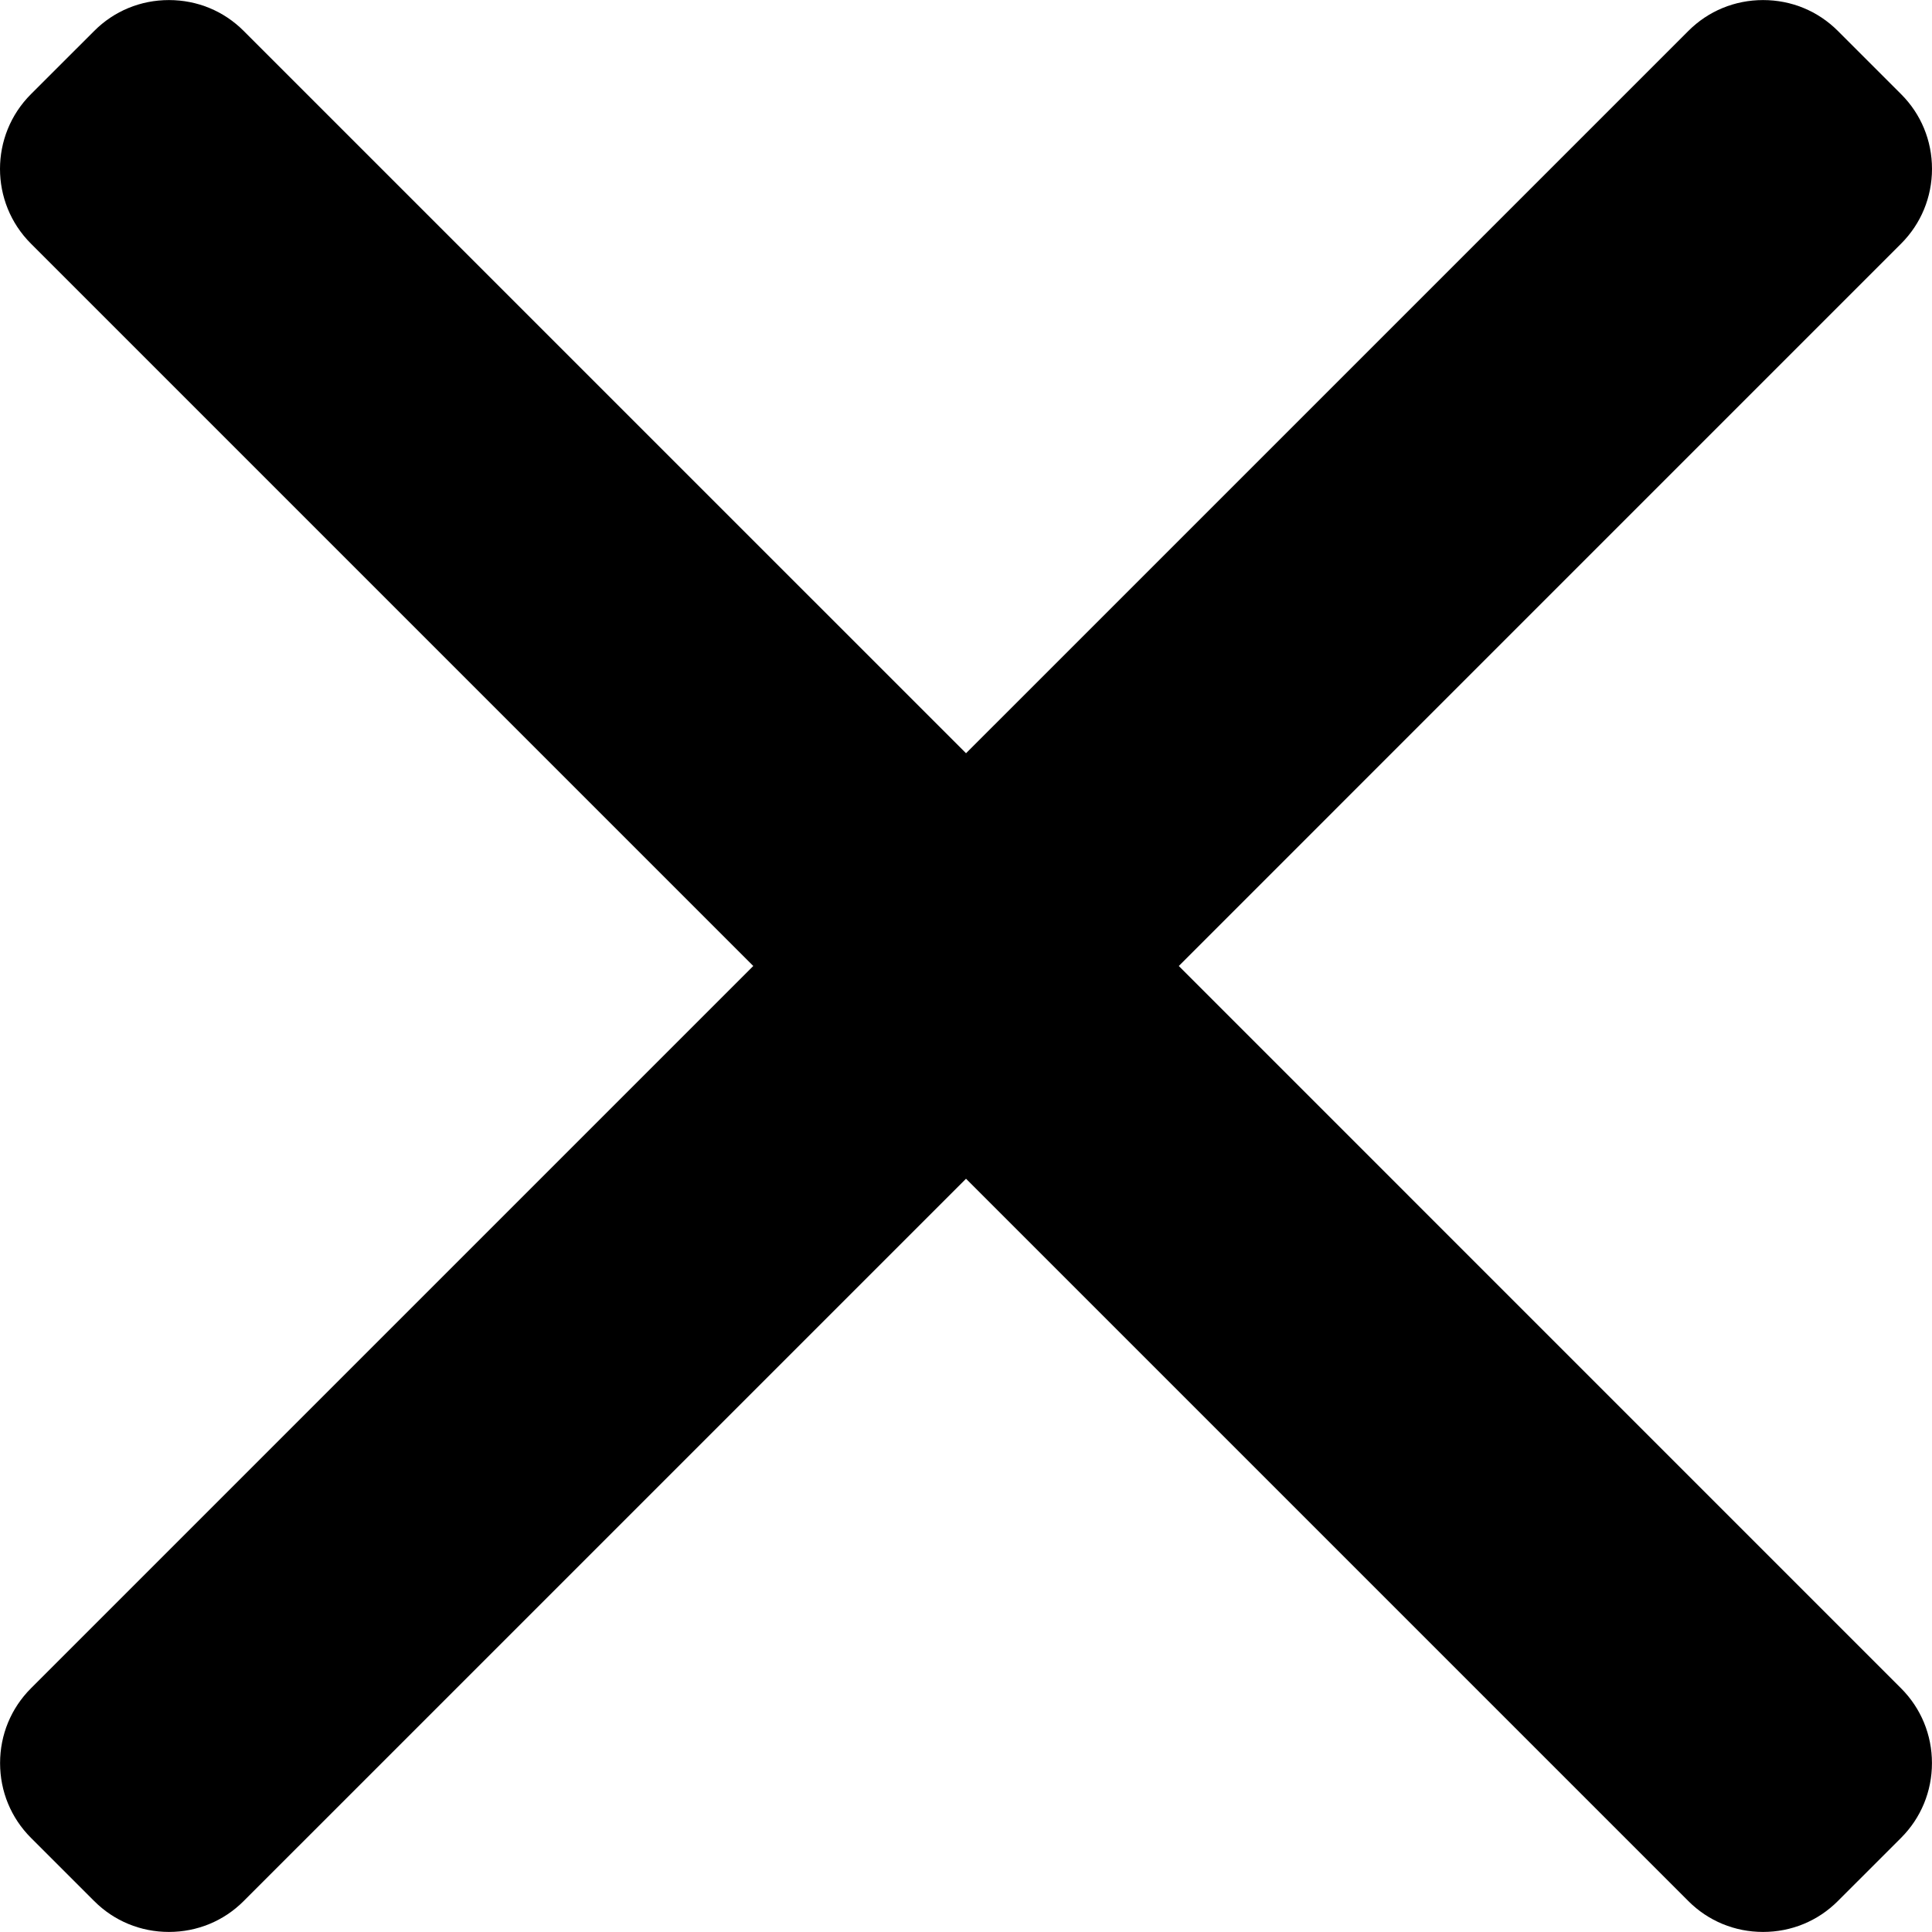
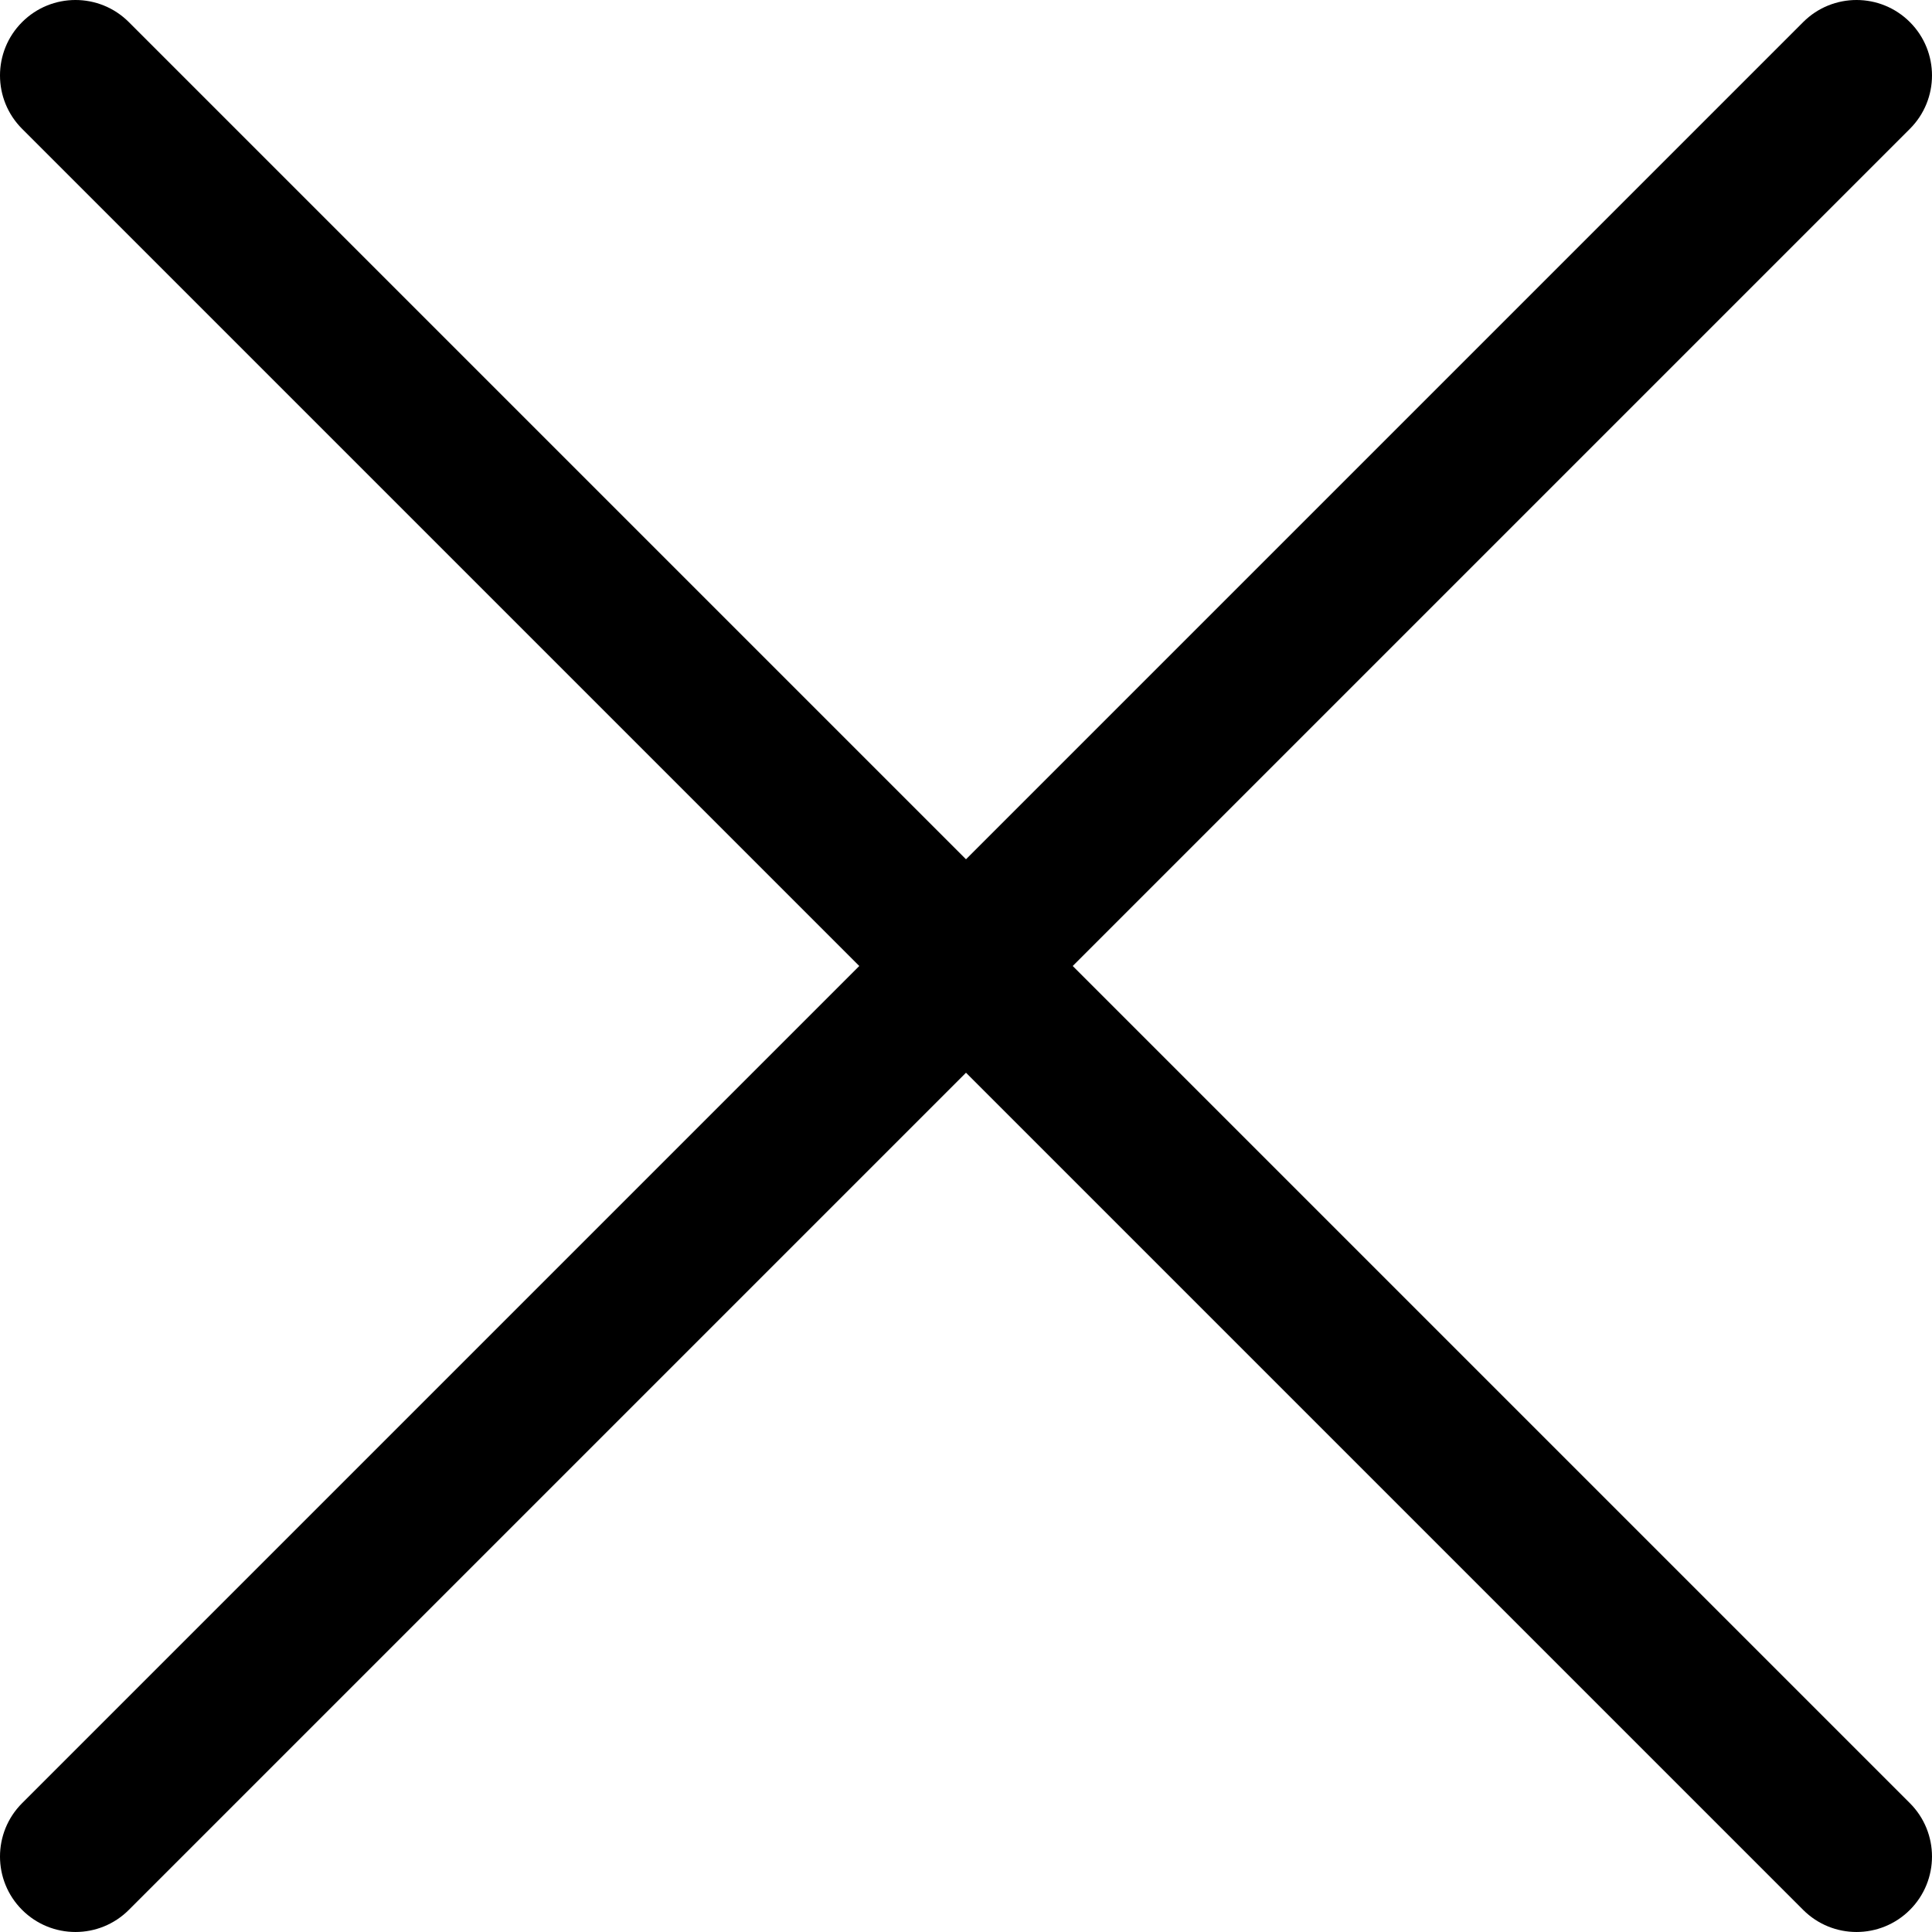
- <svg xmlns="http://www.w3.org/2000/svg" version="1.1" id="Layer_1" x="0px" y="0px" viewBox="0 0 492 492" style="enable-background:new 0 0 492 492;" xml:space="preserve">
+ <svg xmlns="http://www.w3.org/2000/svg" version="1.1" id="Capa_1" x="0px" y="0px" viewBox="0 0 512 512.001" style="enable-background:new 0 0 512 512.001;" xml:space="preserve">
  <g>
    <g>
-       <path d="M300.188,246L484.14,62.04c5.06-5.064,7.852-11.82,7.86-19.024c0-7.208-2.792-13.972-7.86-19.028L468.02,7.872    c-5.068-5.076-11.824-7.856-19.036-7.856c-7.2,0-13.956,2.78-19.024,7.856L246.008,191.82L62.048,7.872    c-5.06-5.076-11.82-7.856-19.028-7.856c-7.2,0-13.96,2.78-19.02,7.856L7.872,23.988c-10.496,10.496-10.496,27.568,0,38.052    L191.828,246L7.872,429.952c-5.064,5.072-7.852,11.828-7.852,19.032c0,7.204,2.788,13.96,7.852,19.028l16.124,16.116    c5.06,5.072,11.824,7.856,19.02,7.856c7.208,0,13.968-2.784,19.028-7.856l183.96-183.952l183.952,183.952    c5.068,5.072,11.824,7.856,19.024,7.856h0.008c7.204,0,13.96-2.784,19.028-7.856l16.12-16.116    c5.06-5.064,7.852-11.824,7.852-19.028c0-7.204-2.792-13.96-7.852-19.028L300.188,246z" />
+       <path d="M284.284,256L506.142,34.142c7.811-7.81,7.811-20.474,0-28.284c-7.811-7.811-20.474-7.811-28.284,0L256,227.716    L34.142,5.858c-7.811-7.811-20.474-7.811-28.284,0c-7.811,7.81-7.811,20.474,0,28.284L227.716,256L5.858,477.858    c-7.811,7.811-7.811,20.474,0,28.284c7.81,7.81,20.473,7.811,28.284,0L256,284.284l221.858,221.858    c7.81,7.81,20.473,7.811,28.284,0c7.811-7.811,7.811-20.474,0-28.284L284.284,256z" />
    </g>
  </g>
  <g>
</g>
  <g>
</g>
  <g>
</g>
  <g>
</g>
  <g>
</g>
  <g>
</g>
  <g>
</g>
  <g>
</g>
  <g>
</g>
  <g>
</g>
  <g>
</g>
  <g>
</g>
  <g>
</g>
  <g>
</g>
  <g>
</g>
</svg>
